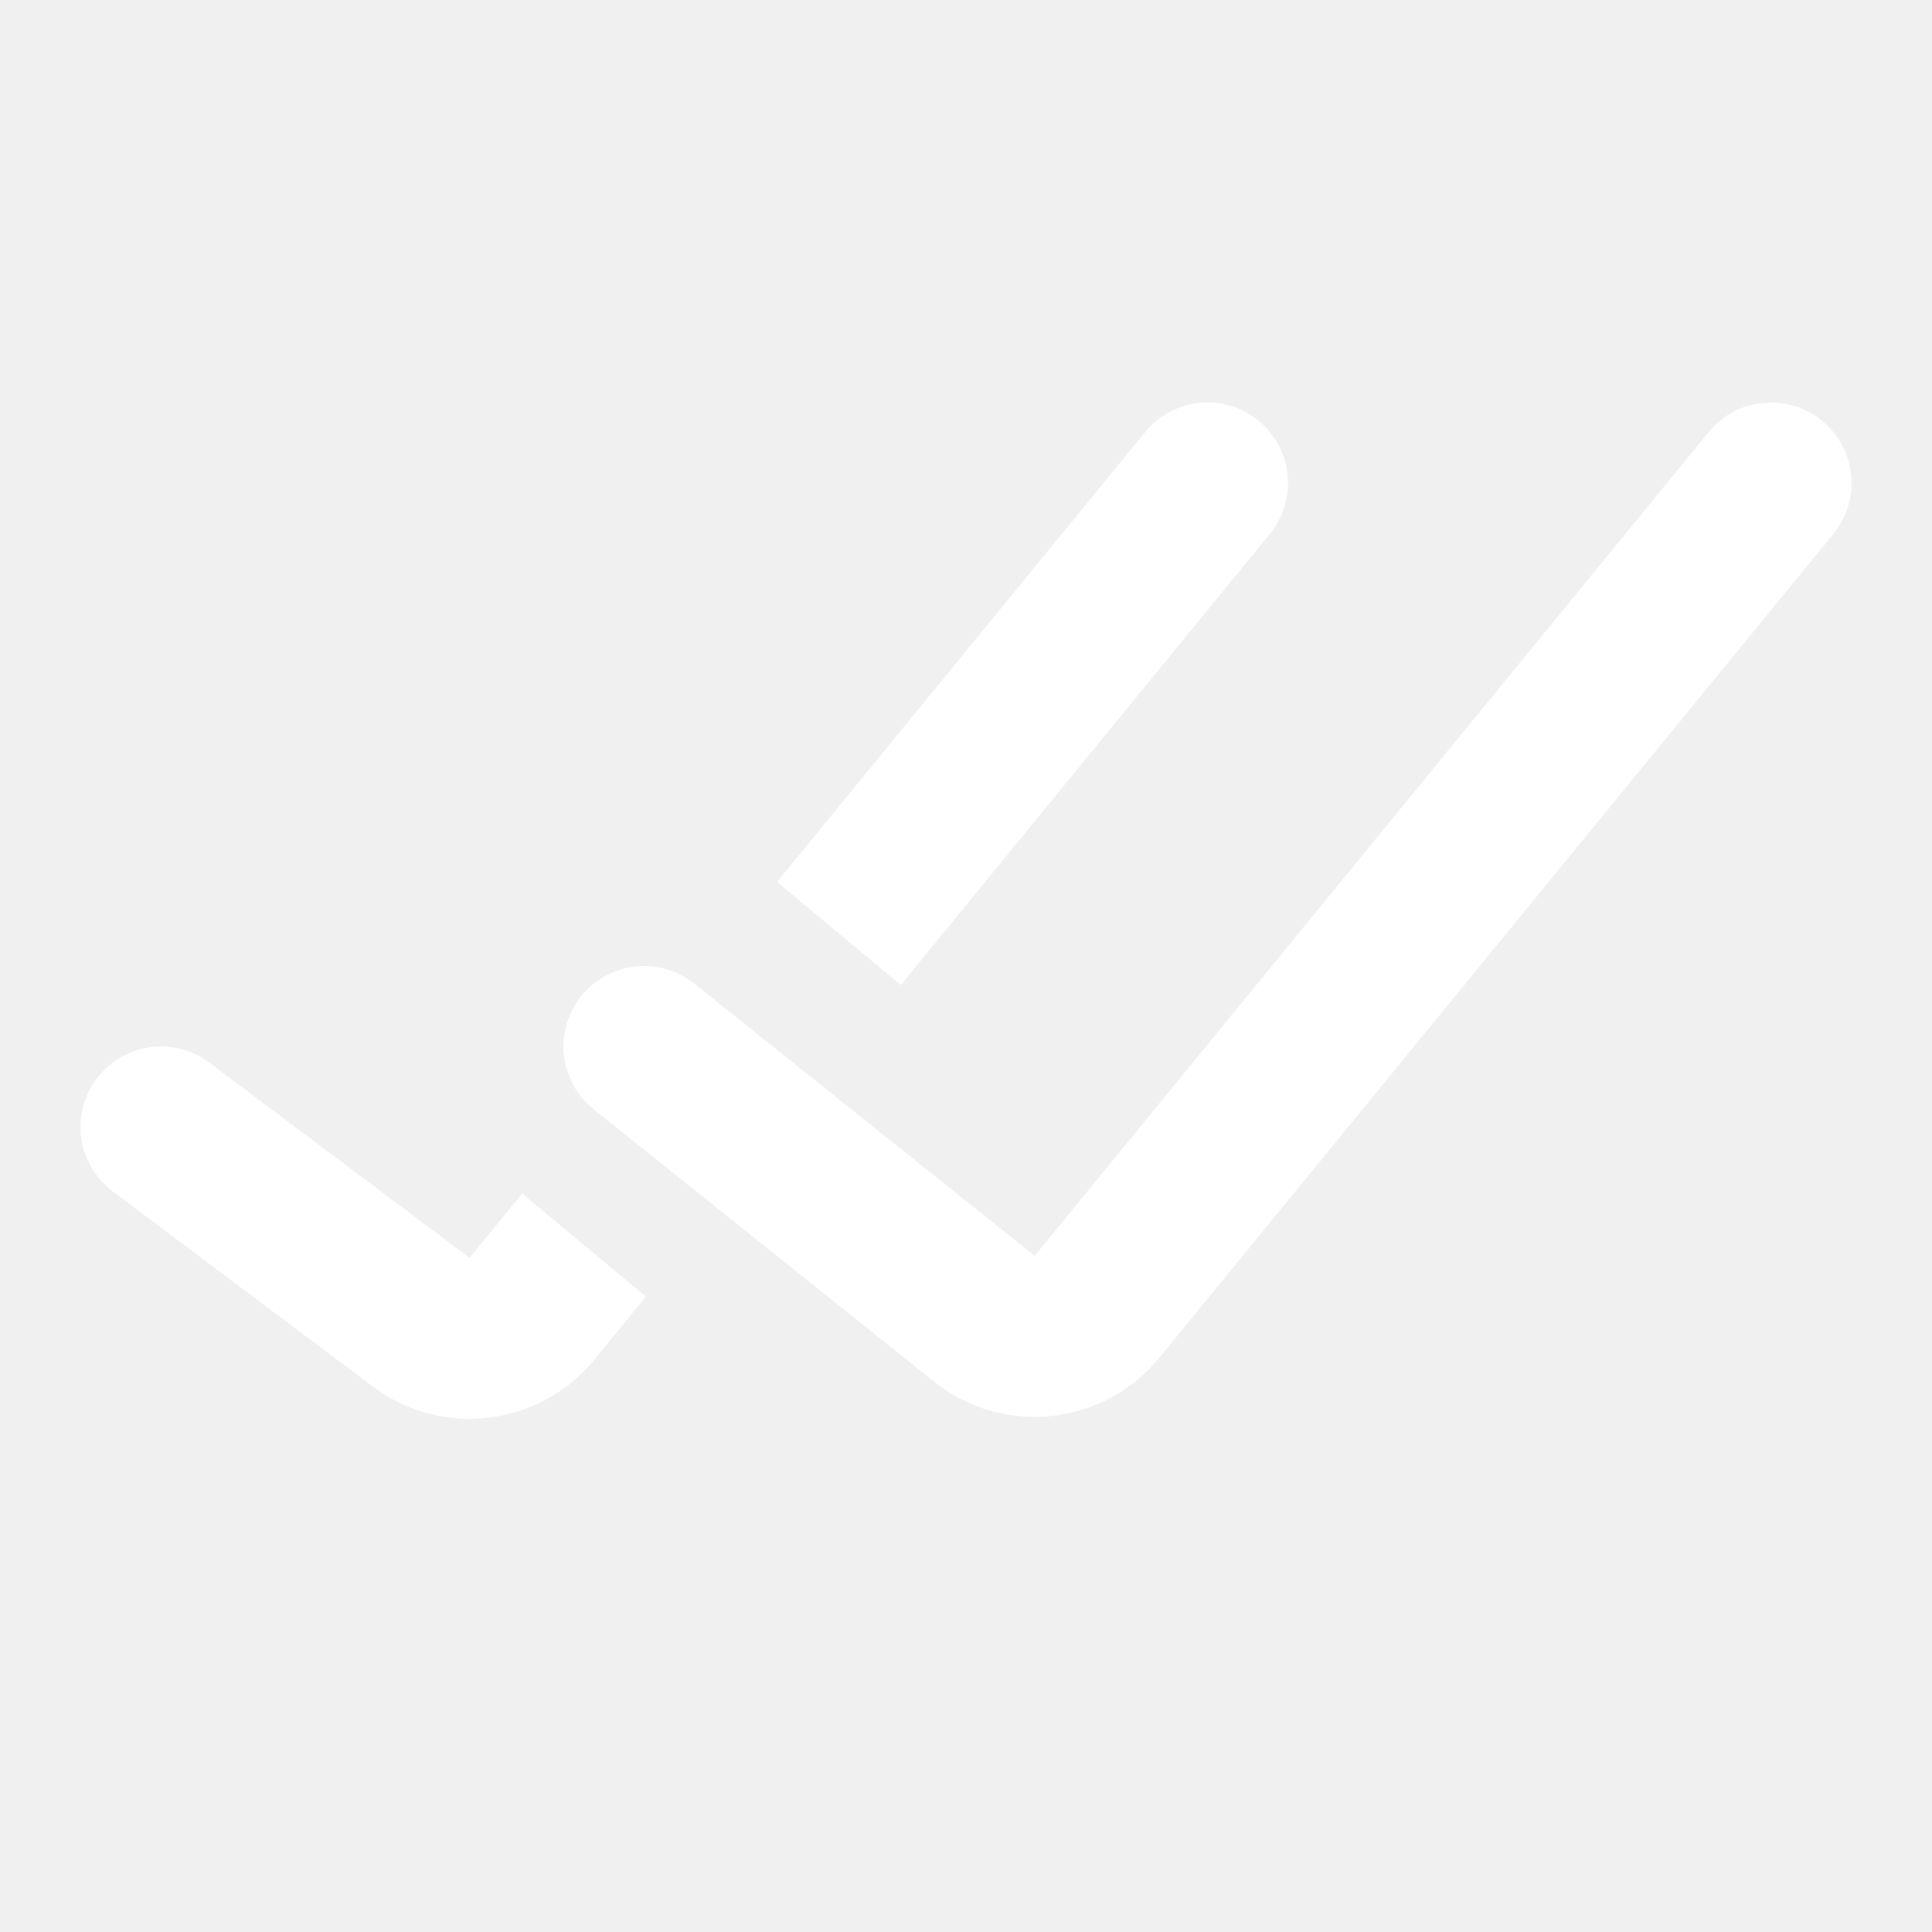
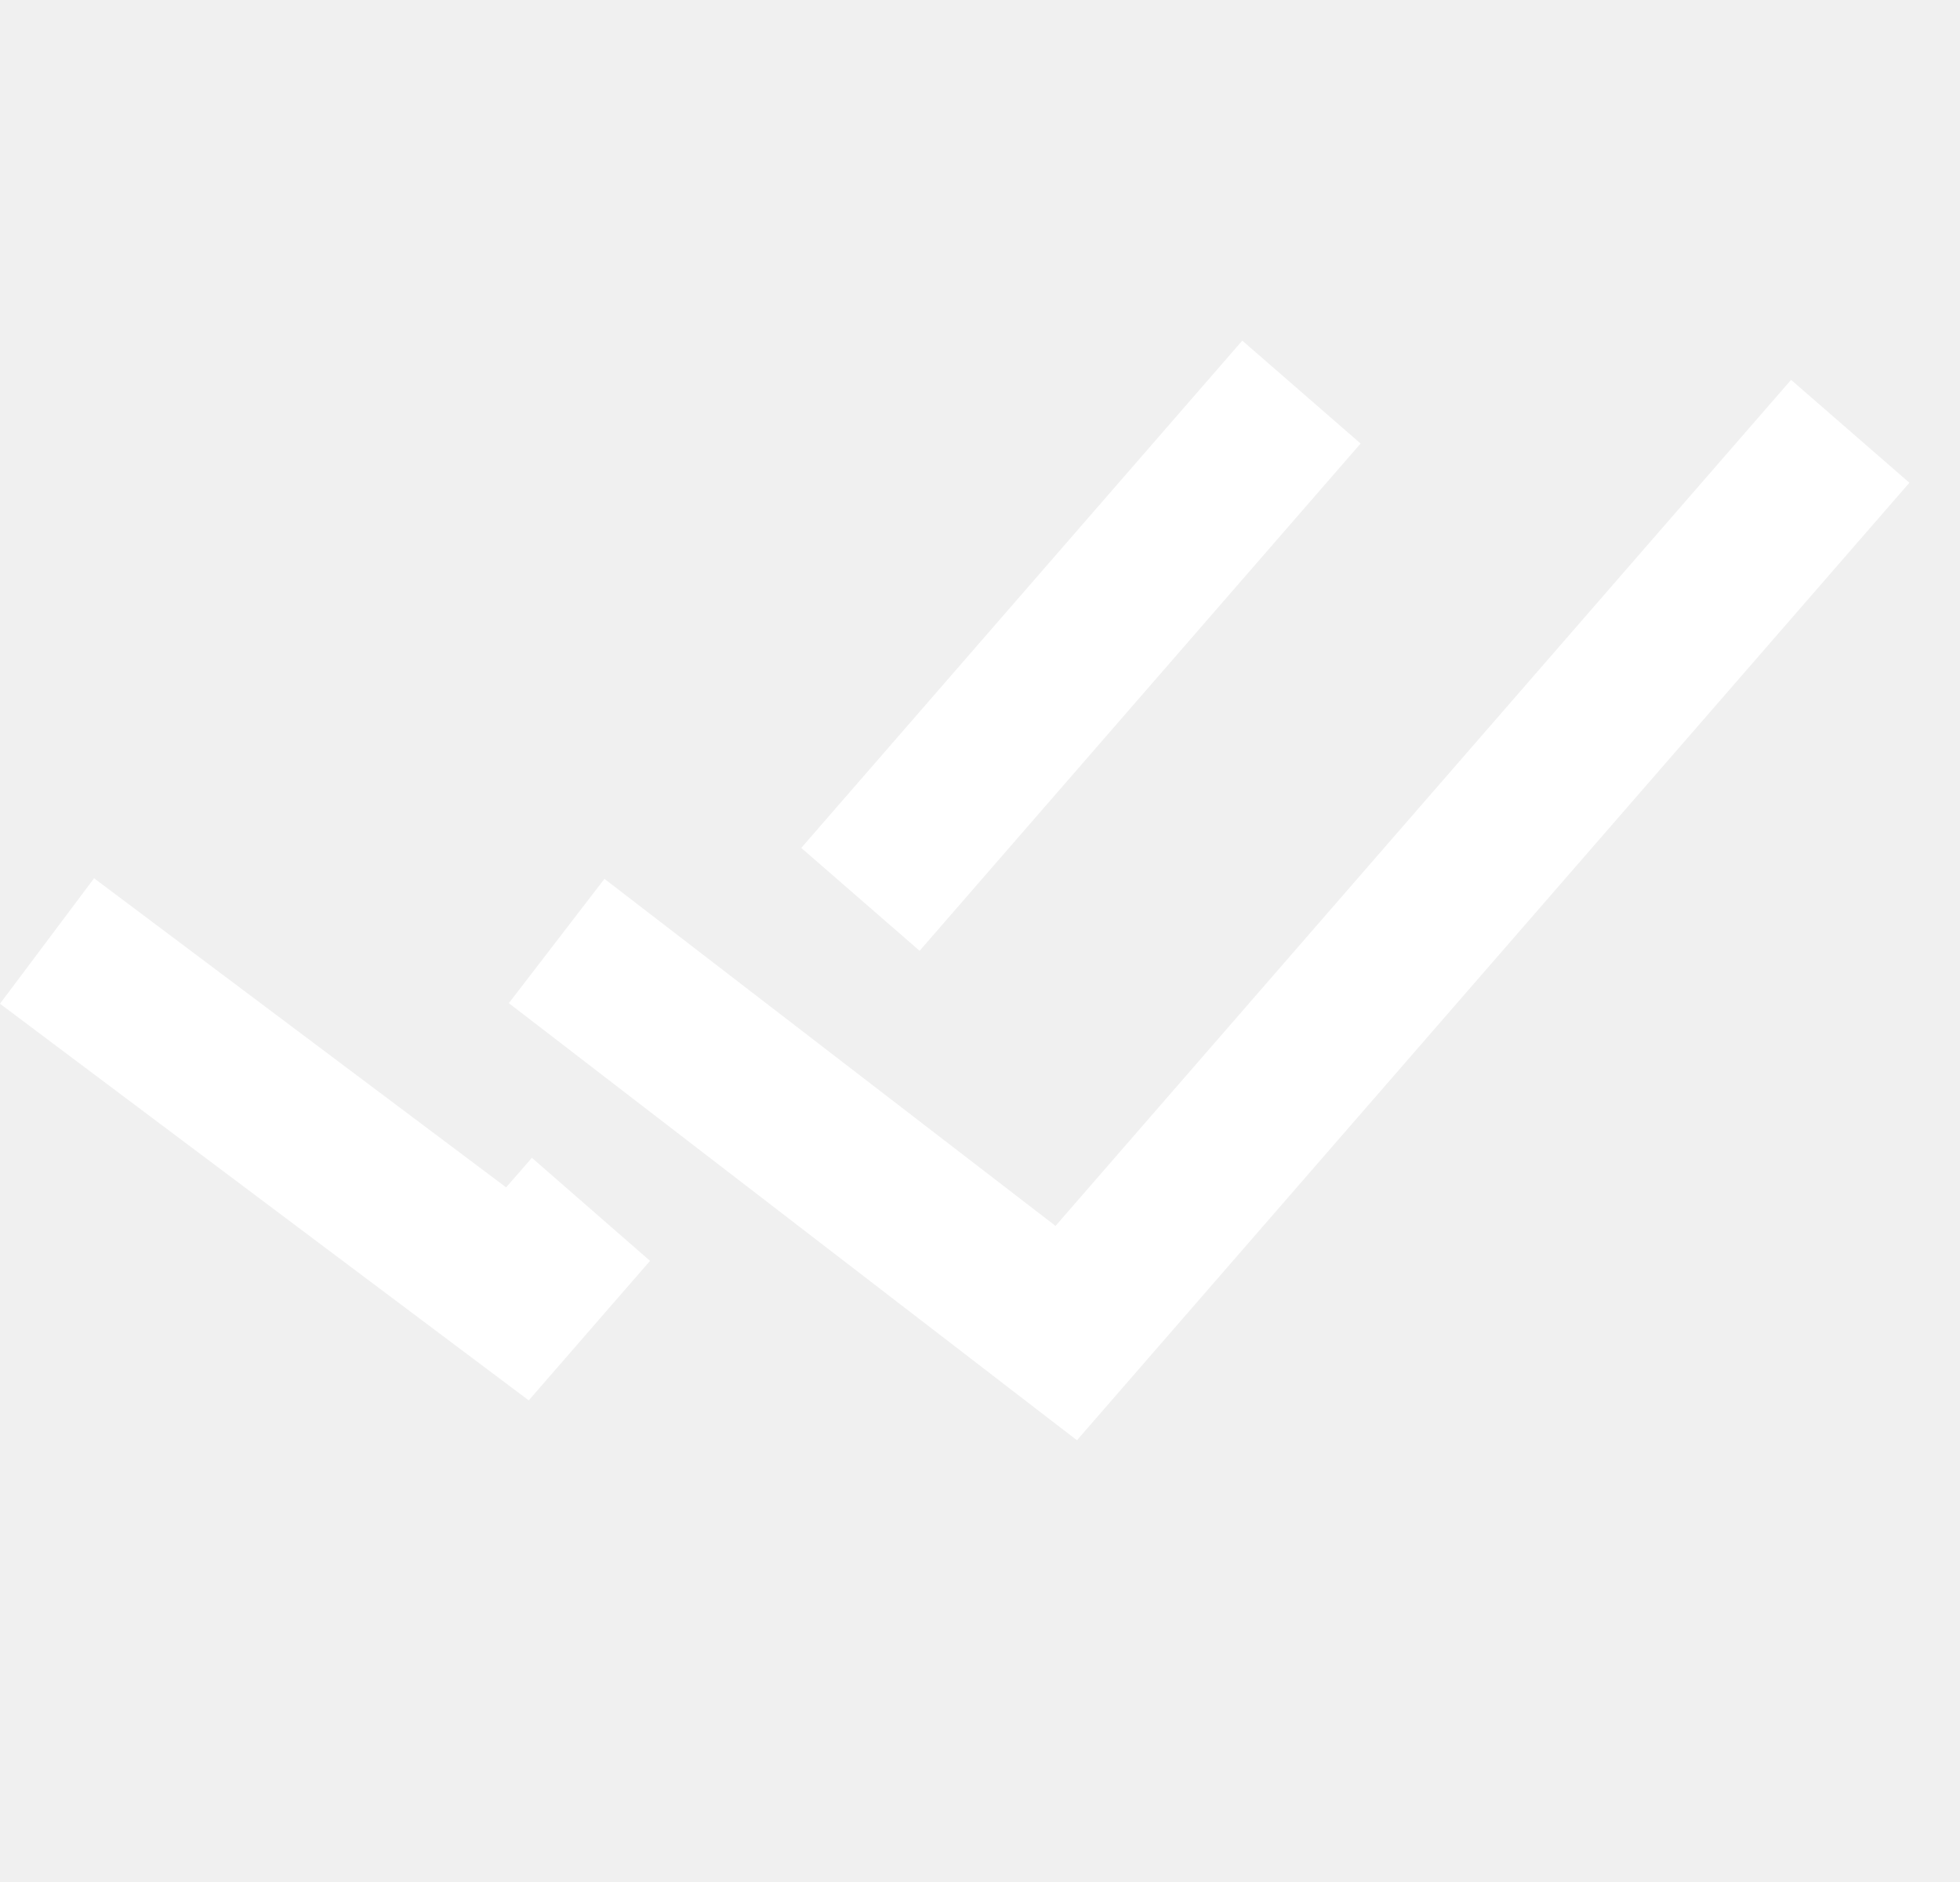
- <svg xmlns="http://www.w3.org/2000/svg" width="24" height="24" viewBox="0 0 24 24" fill="none">
-   <path d="M8 13L12.228 16.382C12.656 16.724 13.279 16.659 13.626 16.235L22 6" stroke="white" stroke-width="2" stroke-linecap="round" />
-   <path fill-rule="evenodd" clip-rule="evenodd" d="M11.19 12.236L15.774 6.633C16.124 6.205 16.06 5.575 15.633 5.226C15.205 4.876 14.575 4.94 14.226 5.367L9.653 10.956L11.19 12.236ZM8.023 16.107L6.486 14.827L5.833 15.625L2.6 13.2C2.158 12.869 1.532 12.959 1.2 13.4C0.869 13.842 0.959 14.469 1.4 14.8L4.633 17.225C5.49 17.868 6.702 17.721 7.381 16.892L8.023 16.107Z" fill="white" />
+ <svg xmlns="http://www.w3.org/2000/svg" width="25" height="24" viewBox="0 0 25 24" fill="none">
+   <path d="M7.1 12L13.6 17L23.6 5.5" stroke="white" stroke-width="2" />
+   <path d="M0.6 12L6.6 16.5L7.225 15.781L7.538 15.422M16.6 5L11.6 10.75L10.975 11.469" stroke="white" stroke-width="2" />
</svg>
